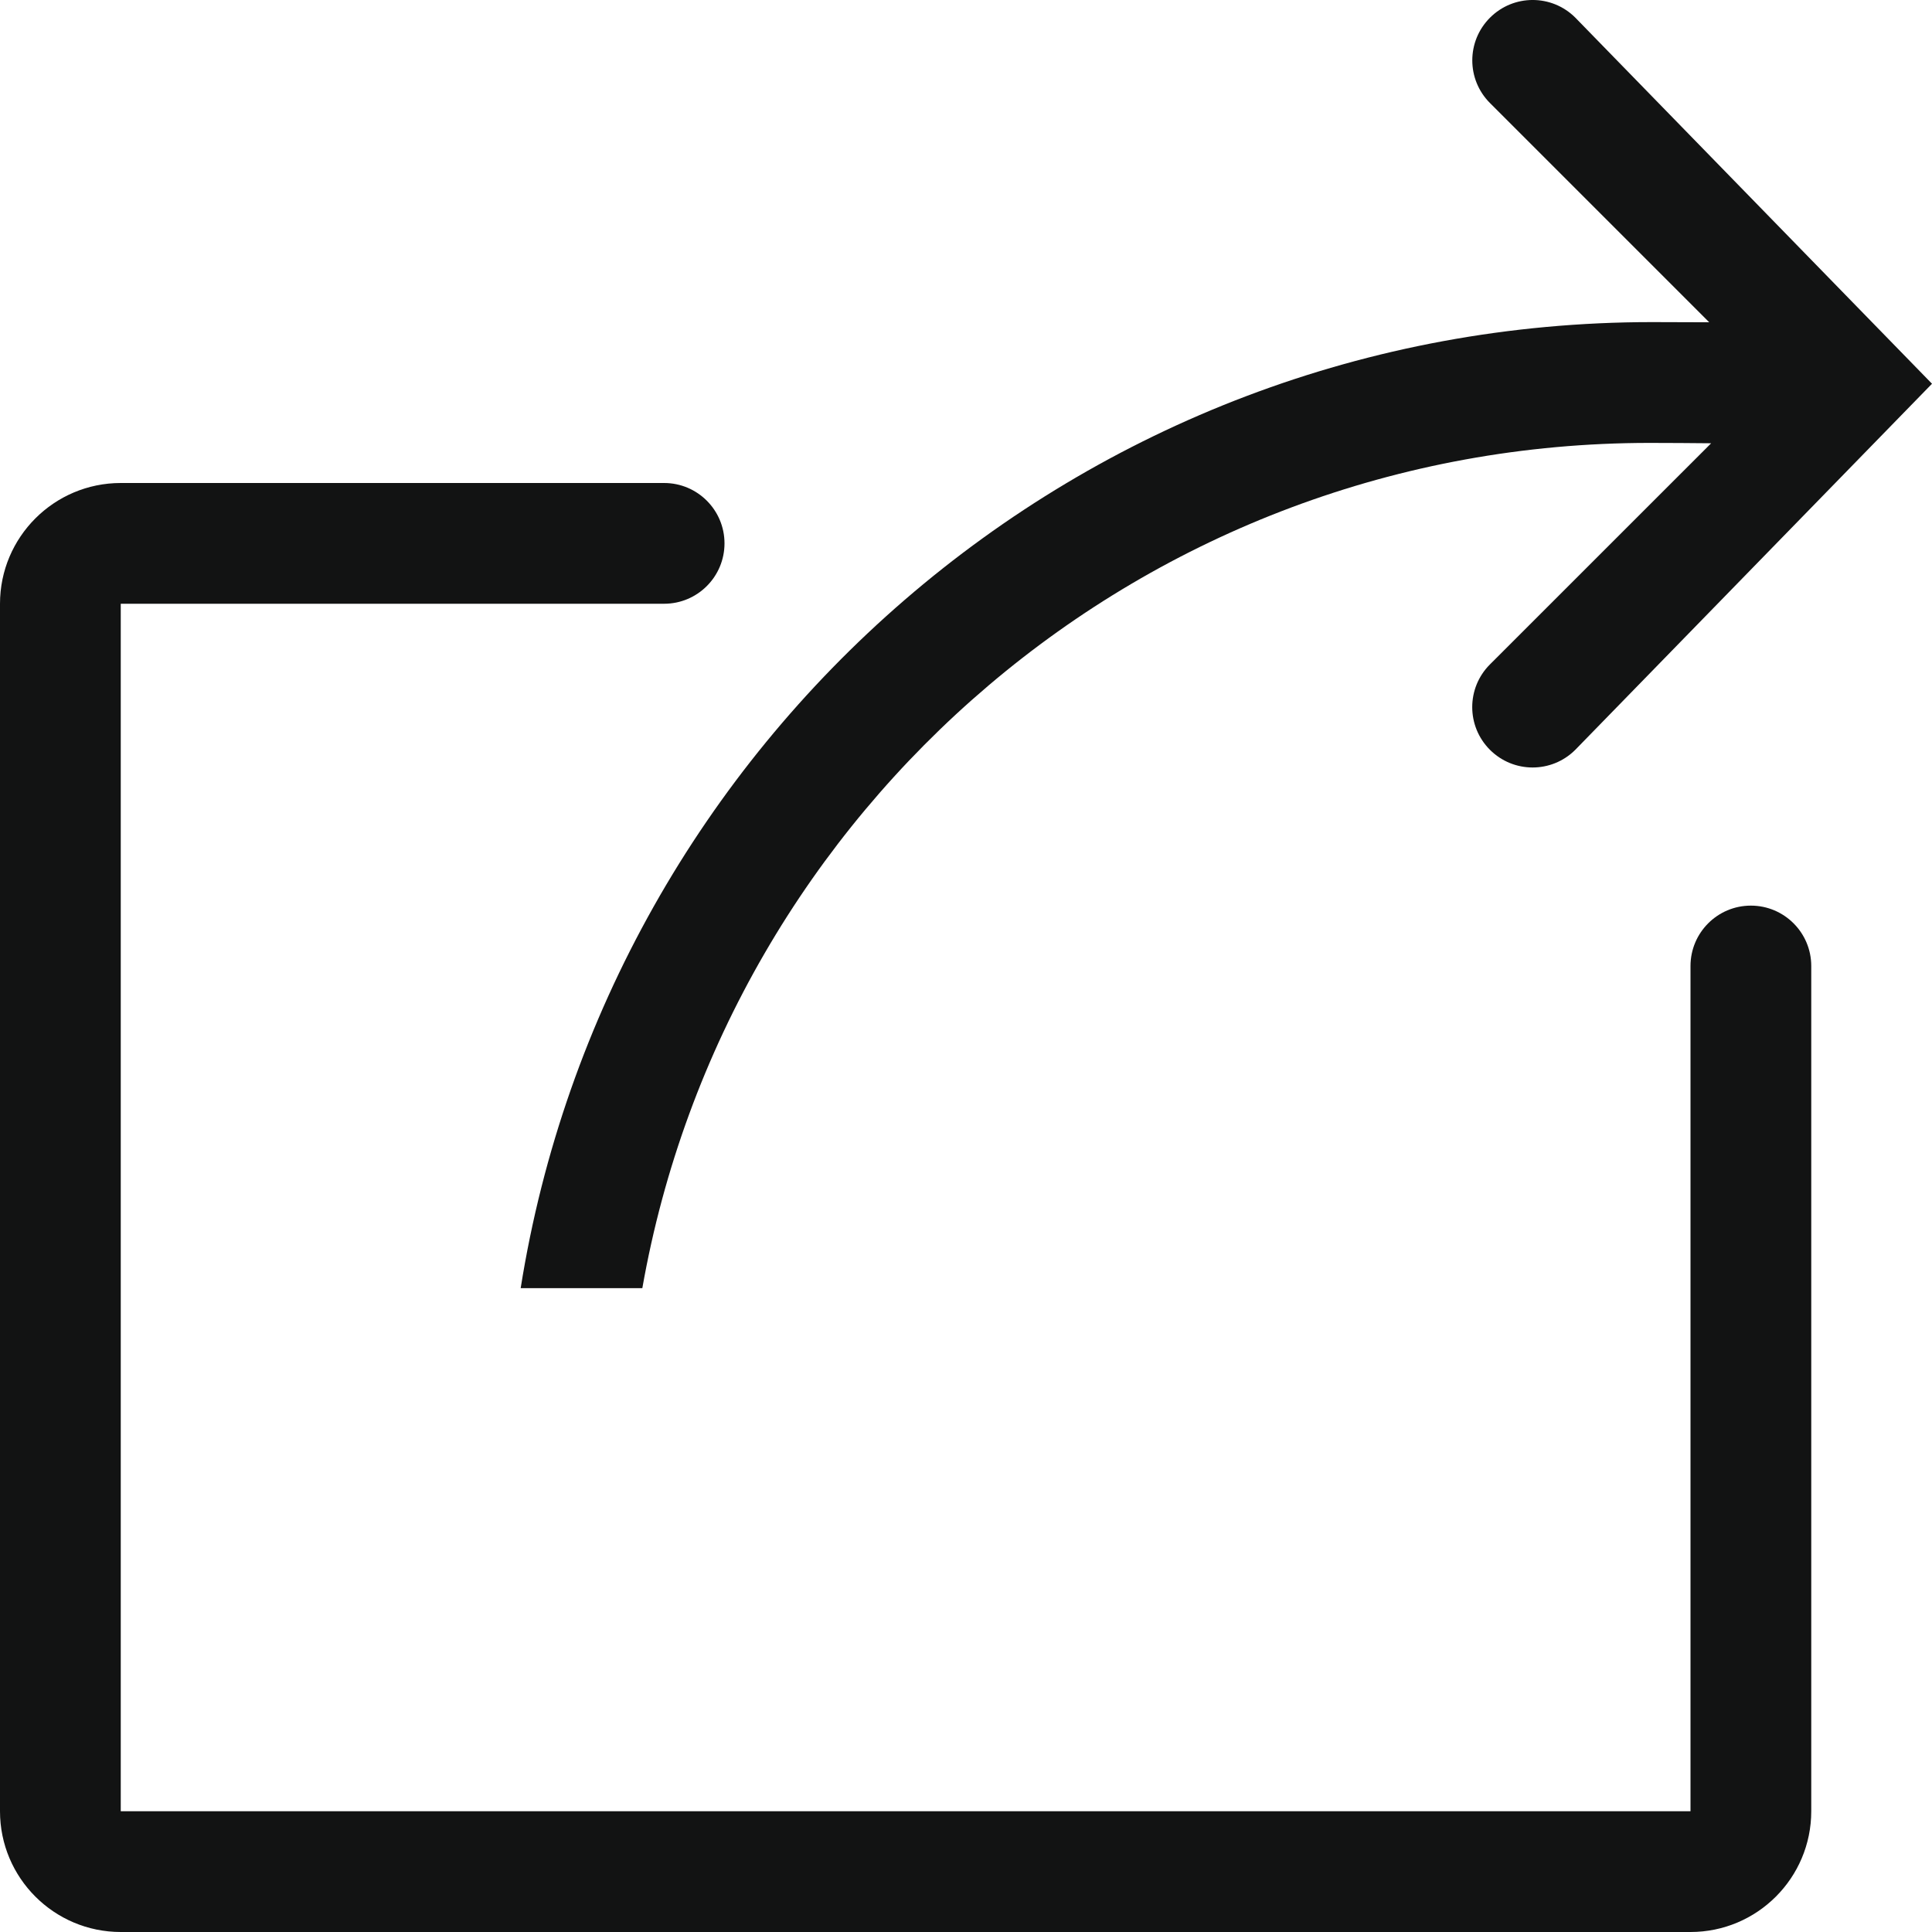
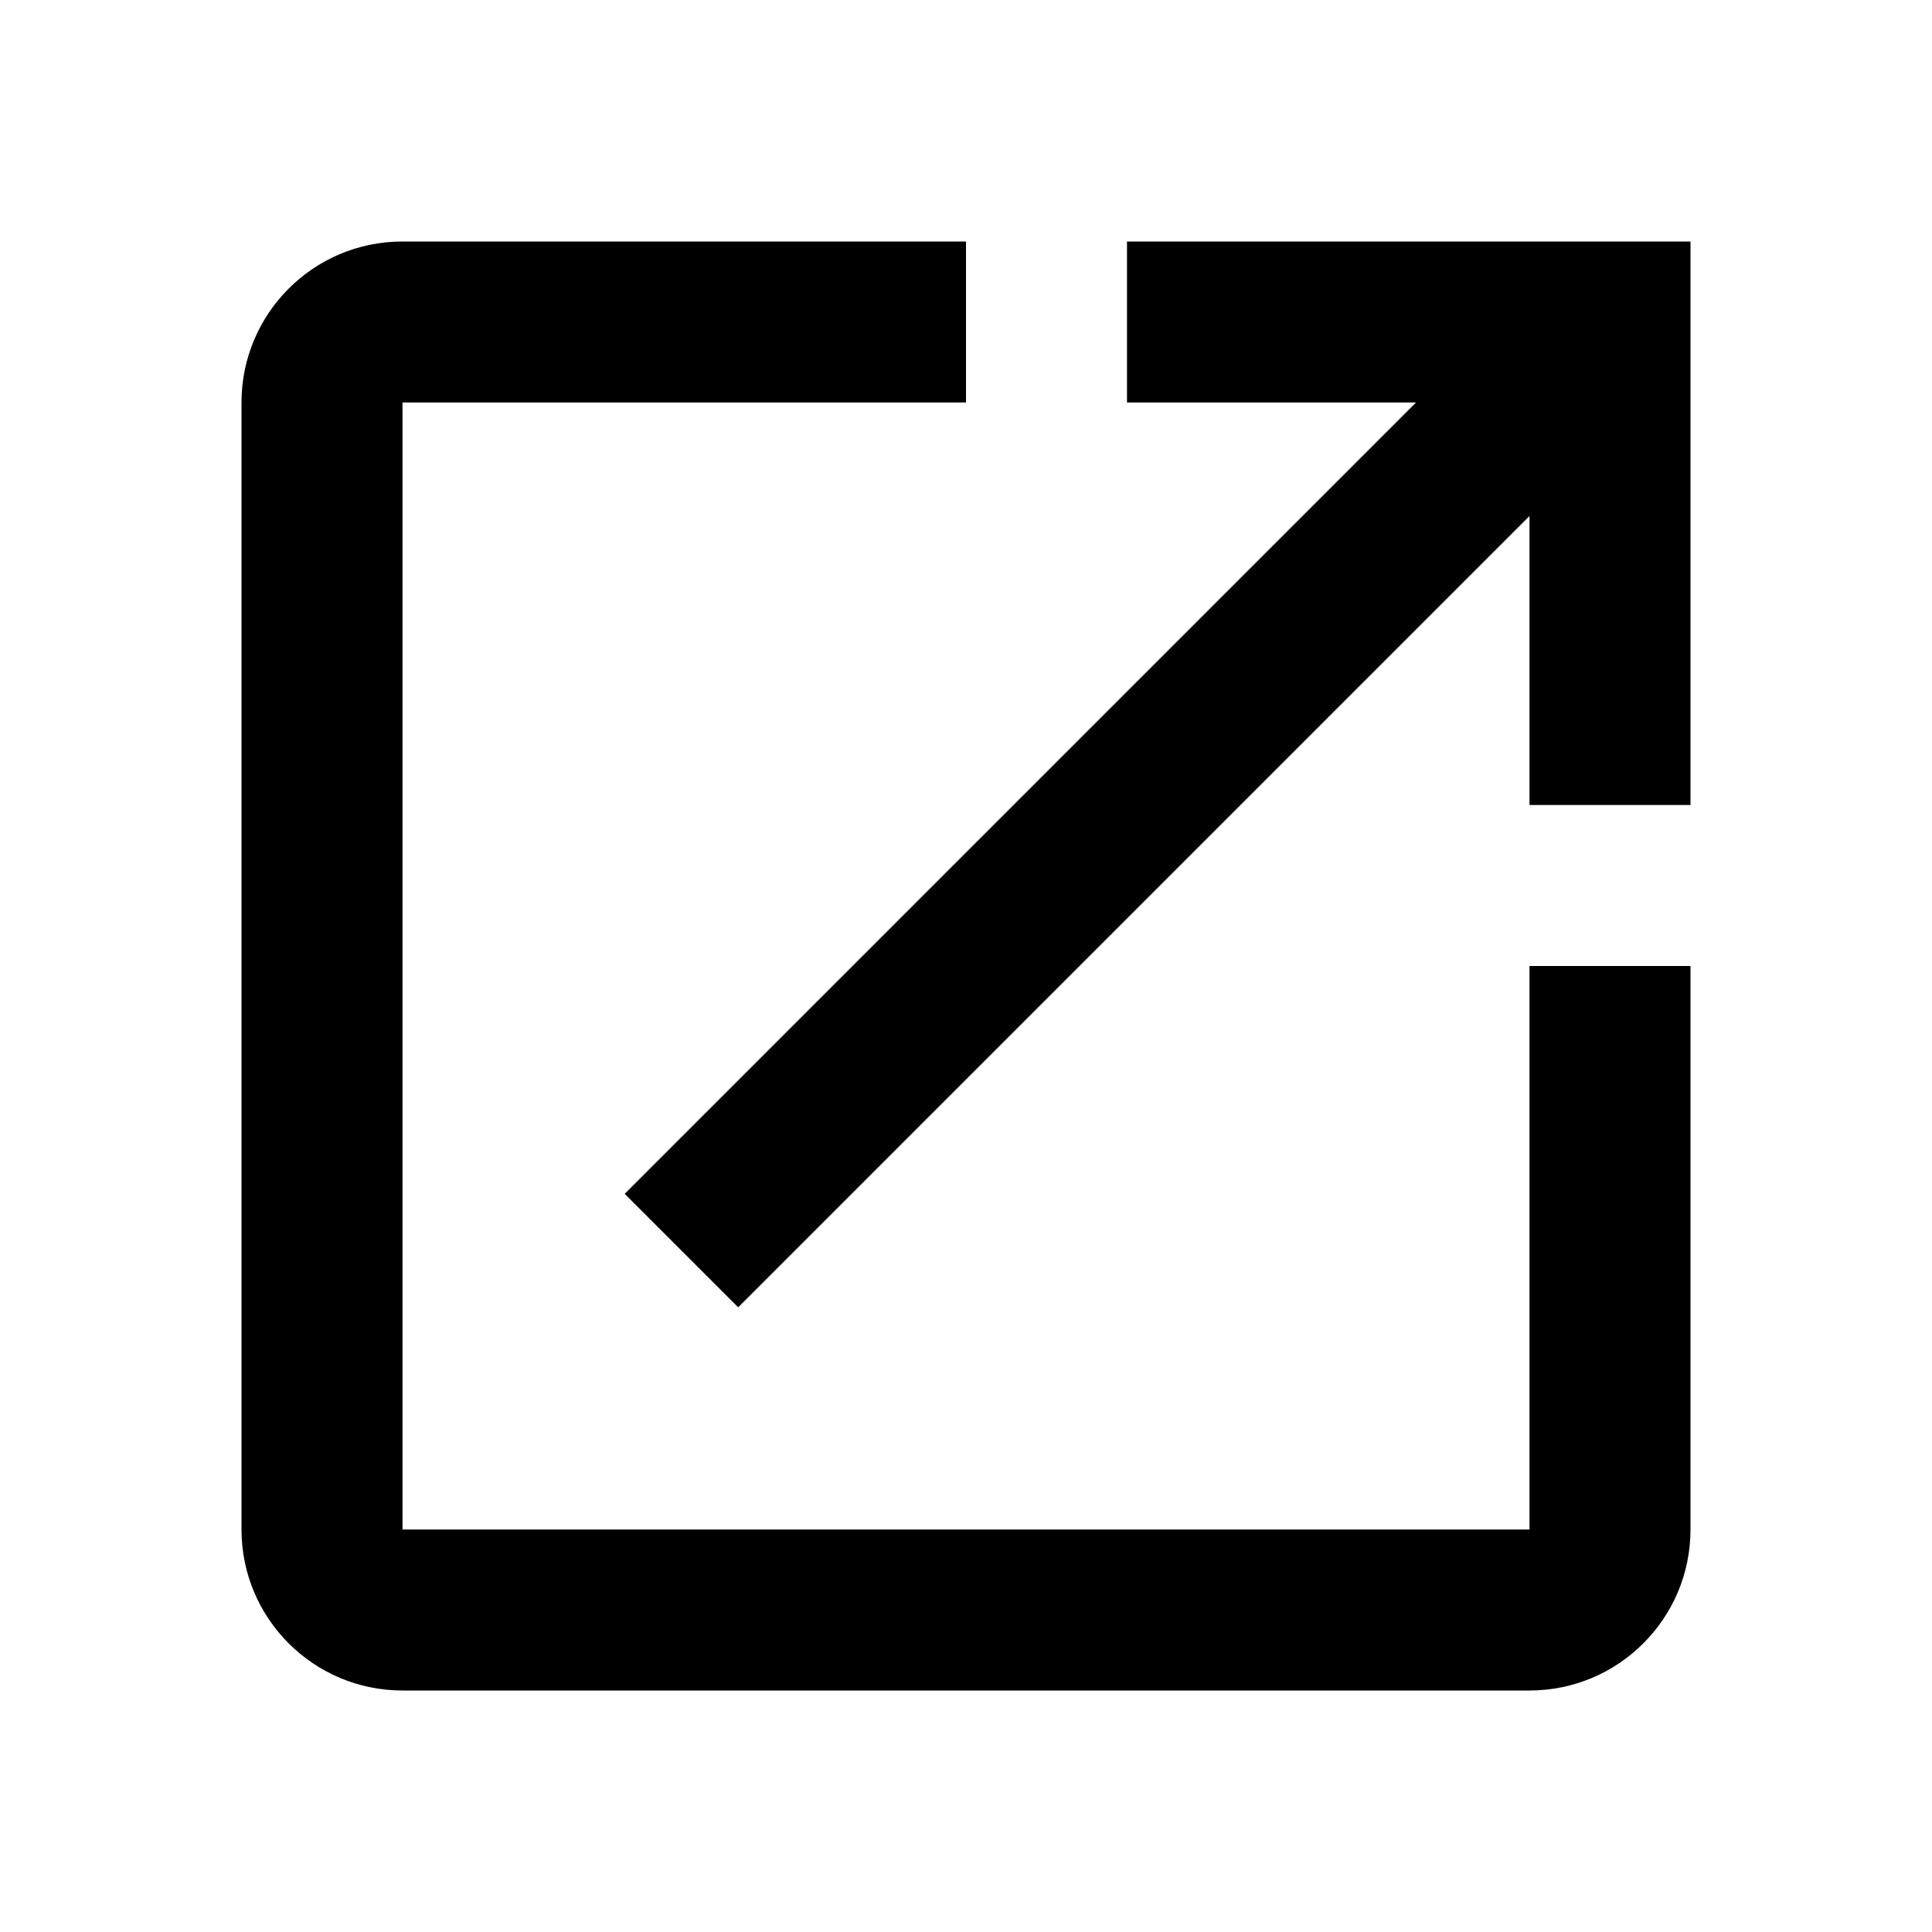
- <svg xmlns="http://www.w3.org/2000/svg" enable-background="new 0 0 32 32" height="32px" id="Слой_1" version="1.1" viewBox="0 0 32 32" width="32px" xml:space="preserve">
-   <g id="Share">
-     <path clip-rule="evenodd" d="M8.624,21.336h2.015c1.402-7.953,8.329-14,16.684-14   c0.35,0,0.683,0.003,1.019,0.006l-3.664,3.663c-0.391,0.391-0.391,1.023,0,1.414c0.195,0.195,0.451,0.293,0.707,0.293   c0.256,0,0.512-0.098,0.707-0.293L32,6.356l-5.907-6.063c-0.391-0.391-1.023-0.391-1.414,0c-0.391,0.391-0.391,1.023,0,1.414   l3.631,3.631c-0.318-0.001-0.62-0.003-0.945-0.003C17.895,5.336,10.066,12.271,8.624,21.336z" fill="#121313" fill-rule="evenodd" />
-     <path clip-rule="evenodd" d="M29,15c-0.552,0-1,0.448-1,1v14H2V10h9c0.552,0,1-0.448,1-1   c0-0.552-0.448-1-1-1h-0.03H2c-1.104,0-2,0.896-2,2v20c0,1.104,0.896,2,2,2h26c1.104,0,2-0.896,2-2V16C30,15.448,29.552,15,29,15z" fill="#121313" fill-rule="evenodd" />
-   </g>
-   <g />
-   <g />
-   <g />
-   <g />
-   <g />
-   <g />
+ <svg xmlns="http://www.w3.org/2000/svg" version="1.1" width="24" height="24" viewBox="0 0 24 24">
+   <path fill="#000000" d="M14,3V5H17.59L7.76,14.83L9.17,16.24L19,6.41V10H21V3M19,19H5V5H12V3H5C3.89,3 3,3.9 3,5V19A2,2 0 0,0 5,21H19A2,2 0 0,0 21,19V12H19V19Z" />
</svg>
